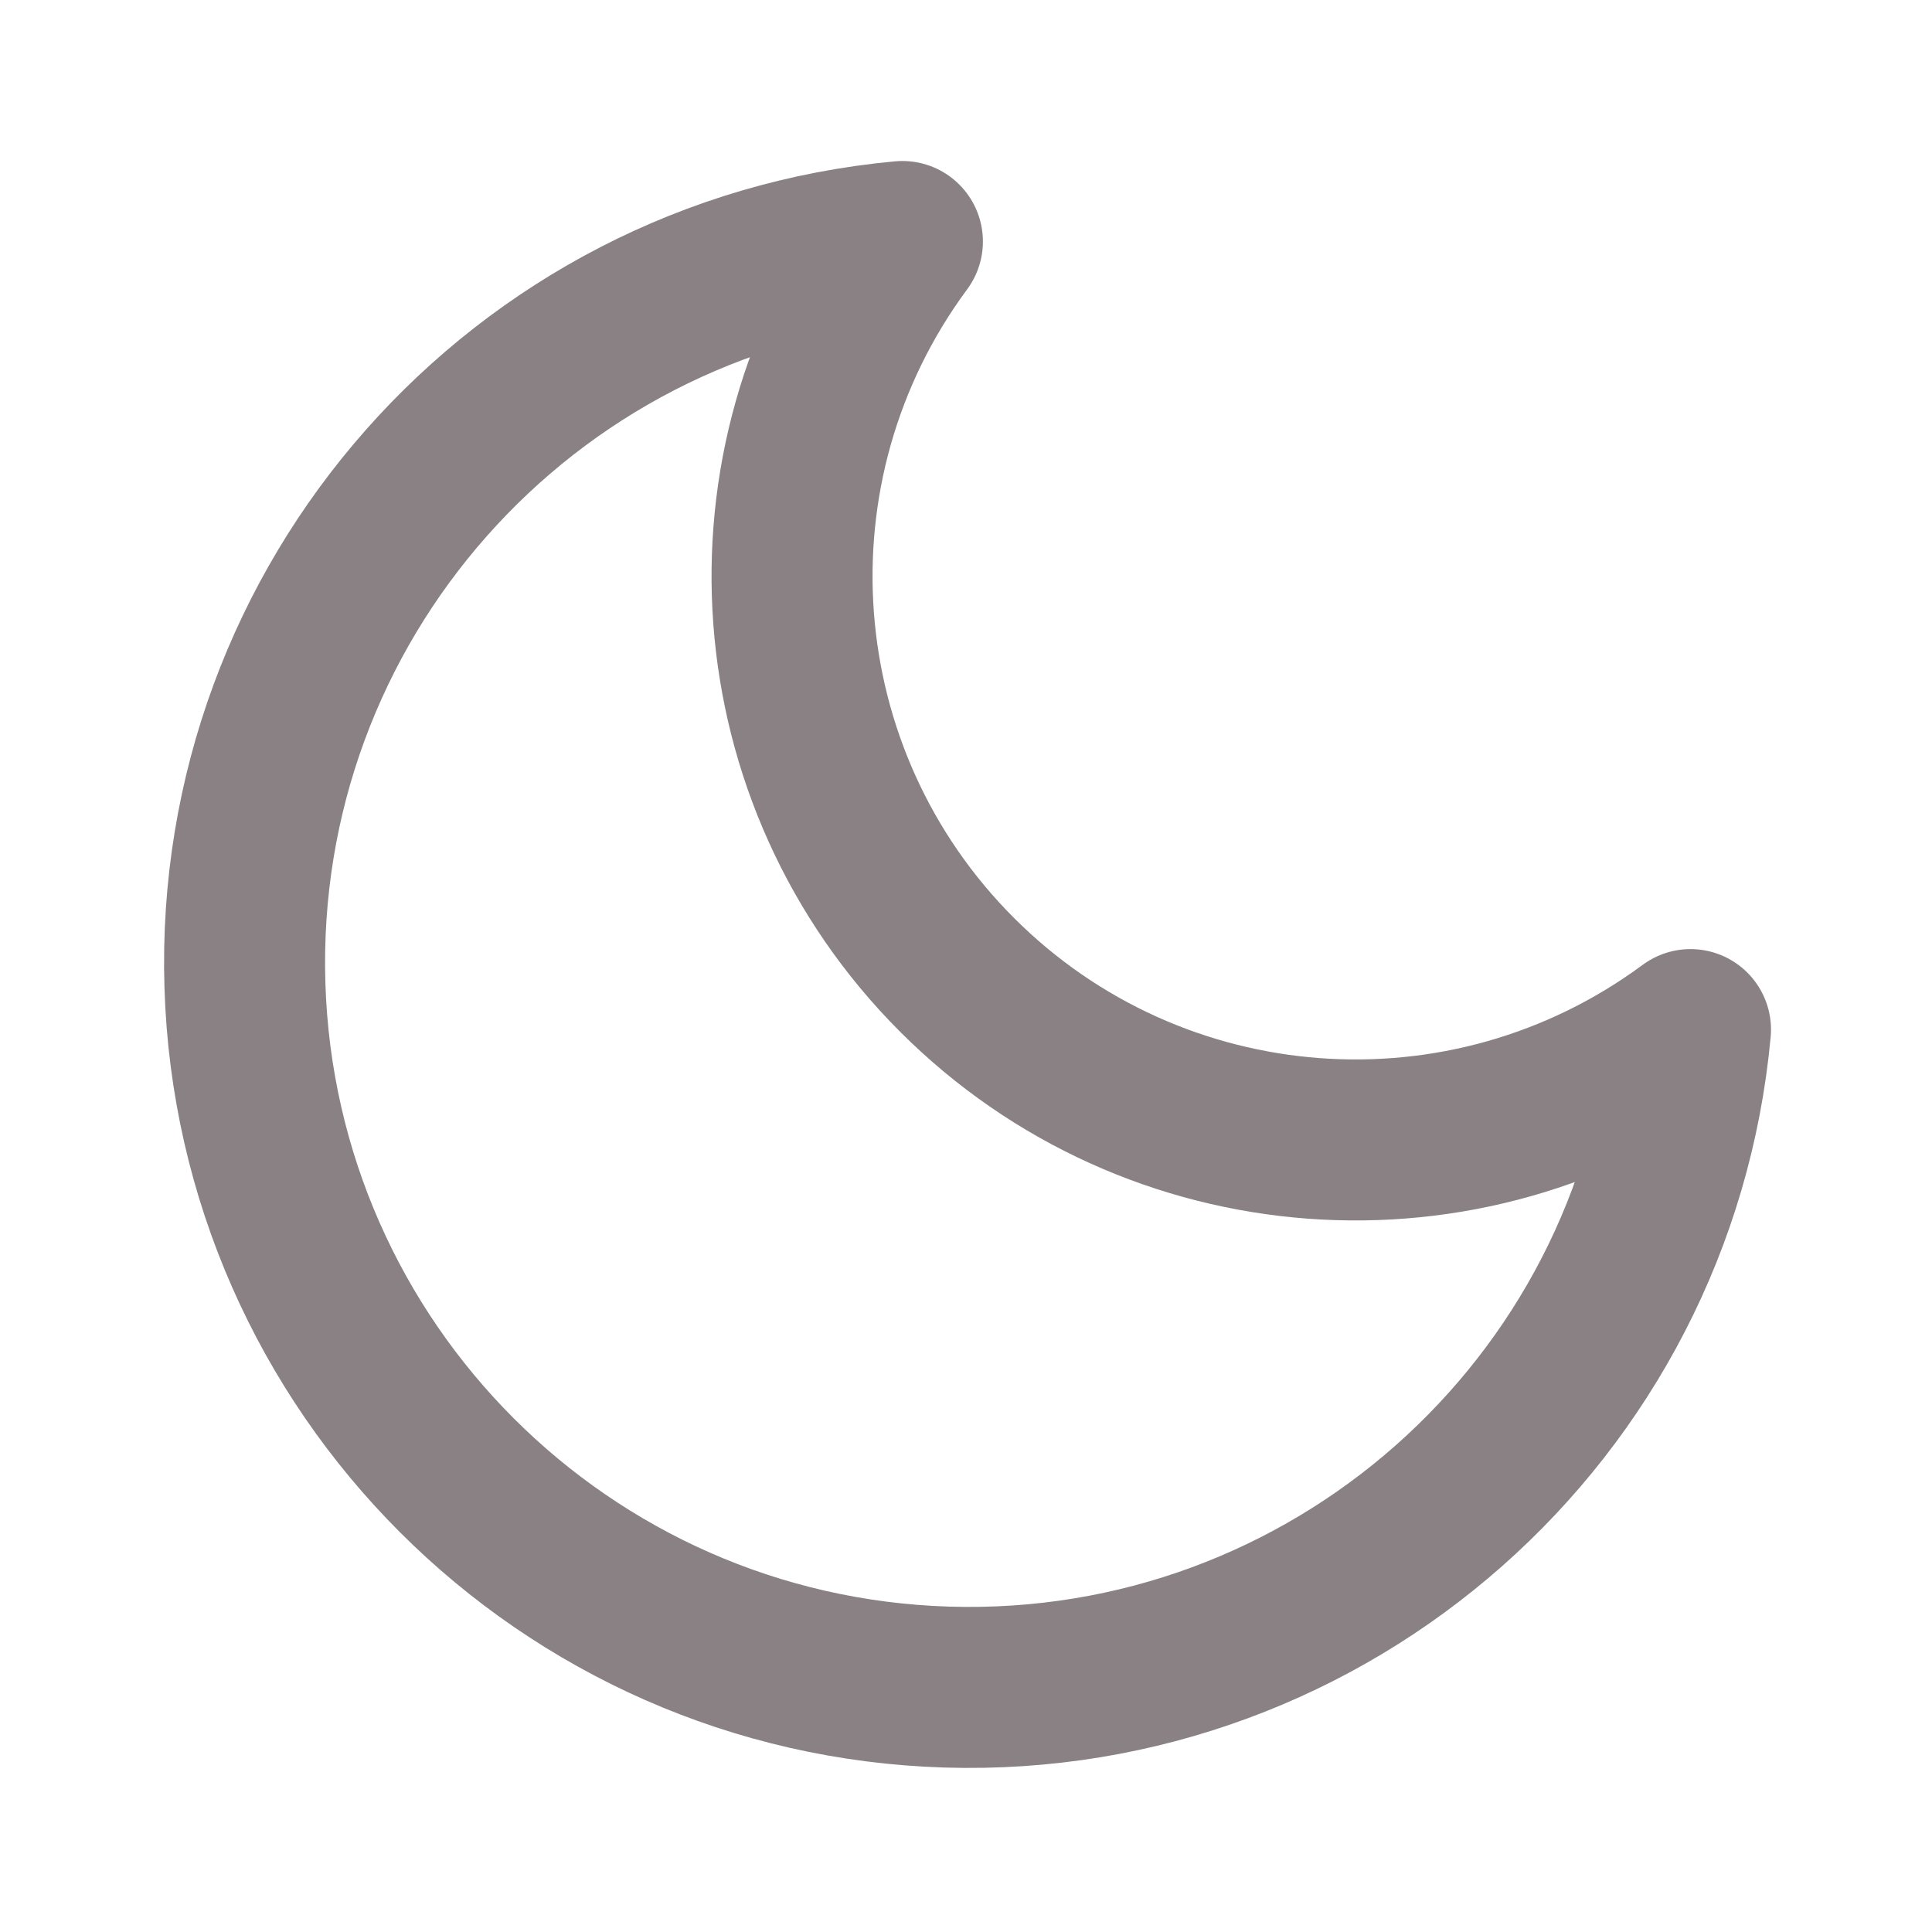
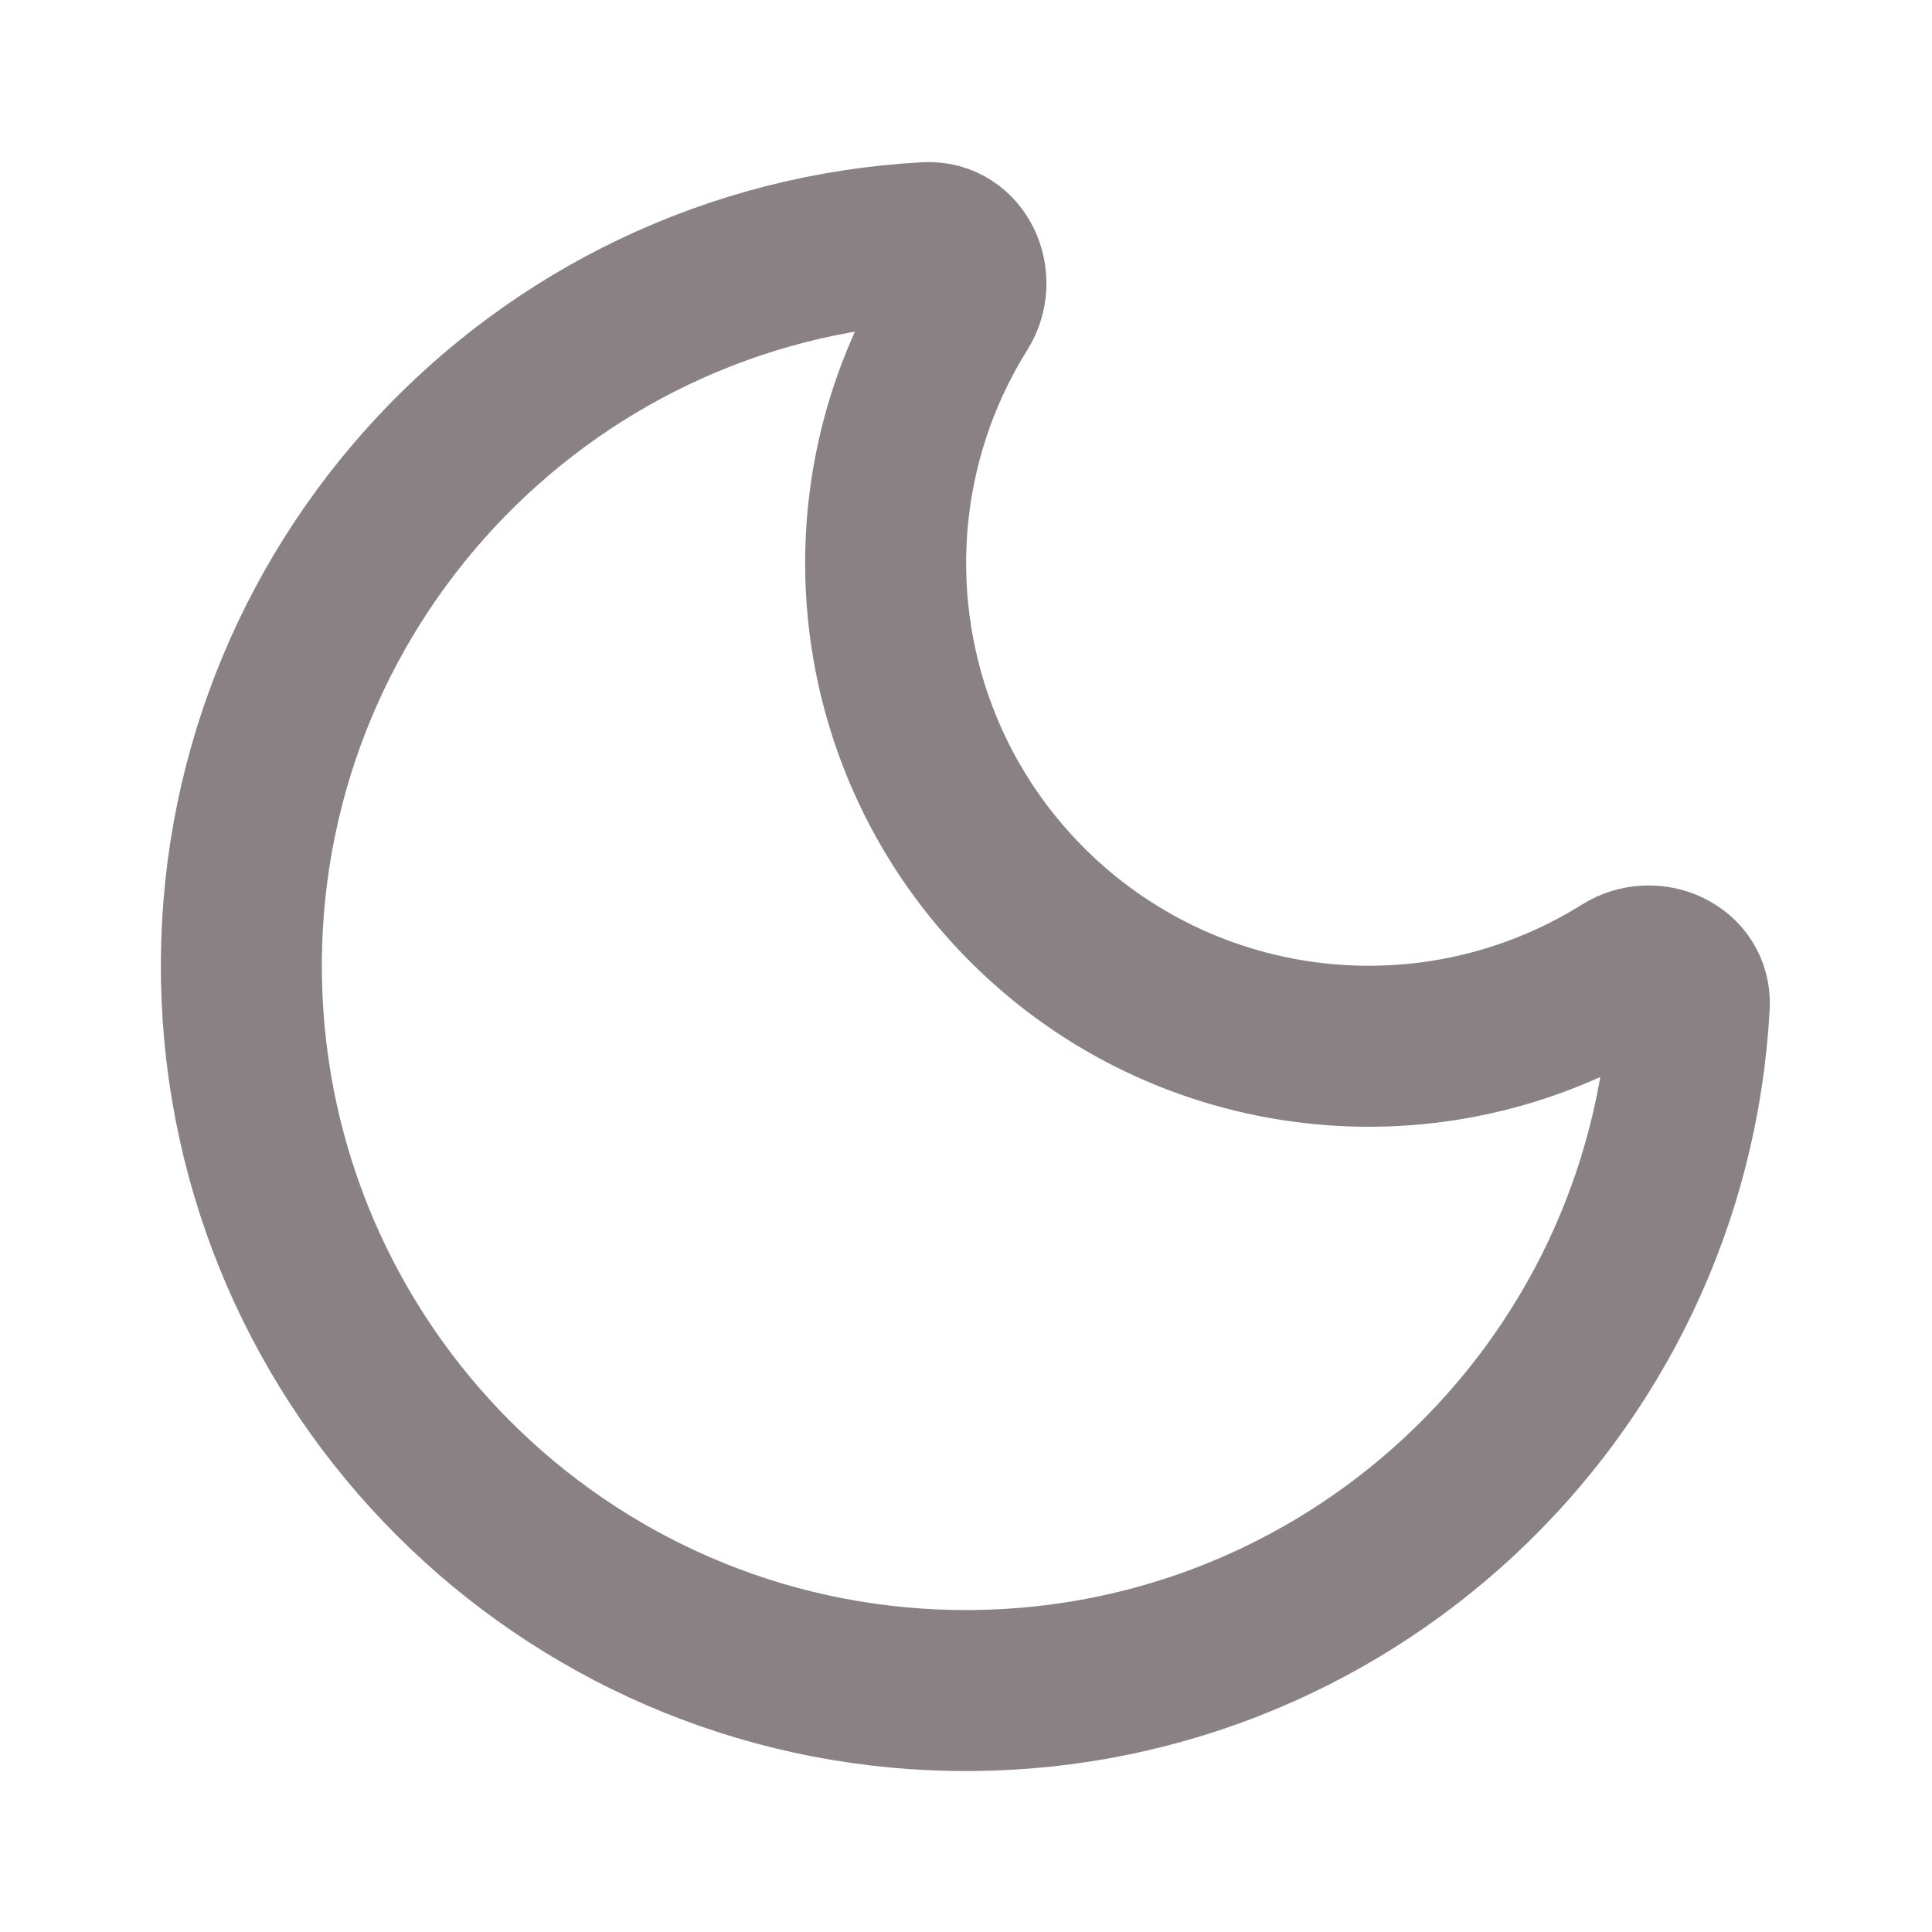
<svg xmlns="http://www.w3.org/2000/svg" width="24" height="24" viewBox="0 0 24 24" fill="none" stroke="#8A8184" stroke-width="2" stroke-linecap="round" stroke-linejoin="round">
-   <path d="M21 12.79A9 9 0 1 1 11.21 3 7 7 0 0 0 21 12.79z" />
+   <path d="M20.985 12.486a9 9 0 1 1-9.473-9.472c.405-.022.617.46.402.803a6 6 0 0 0 8.268 8.268c.344-.215.825-.004.803.401" />
</svg>
